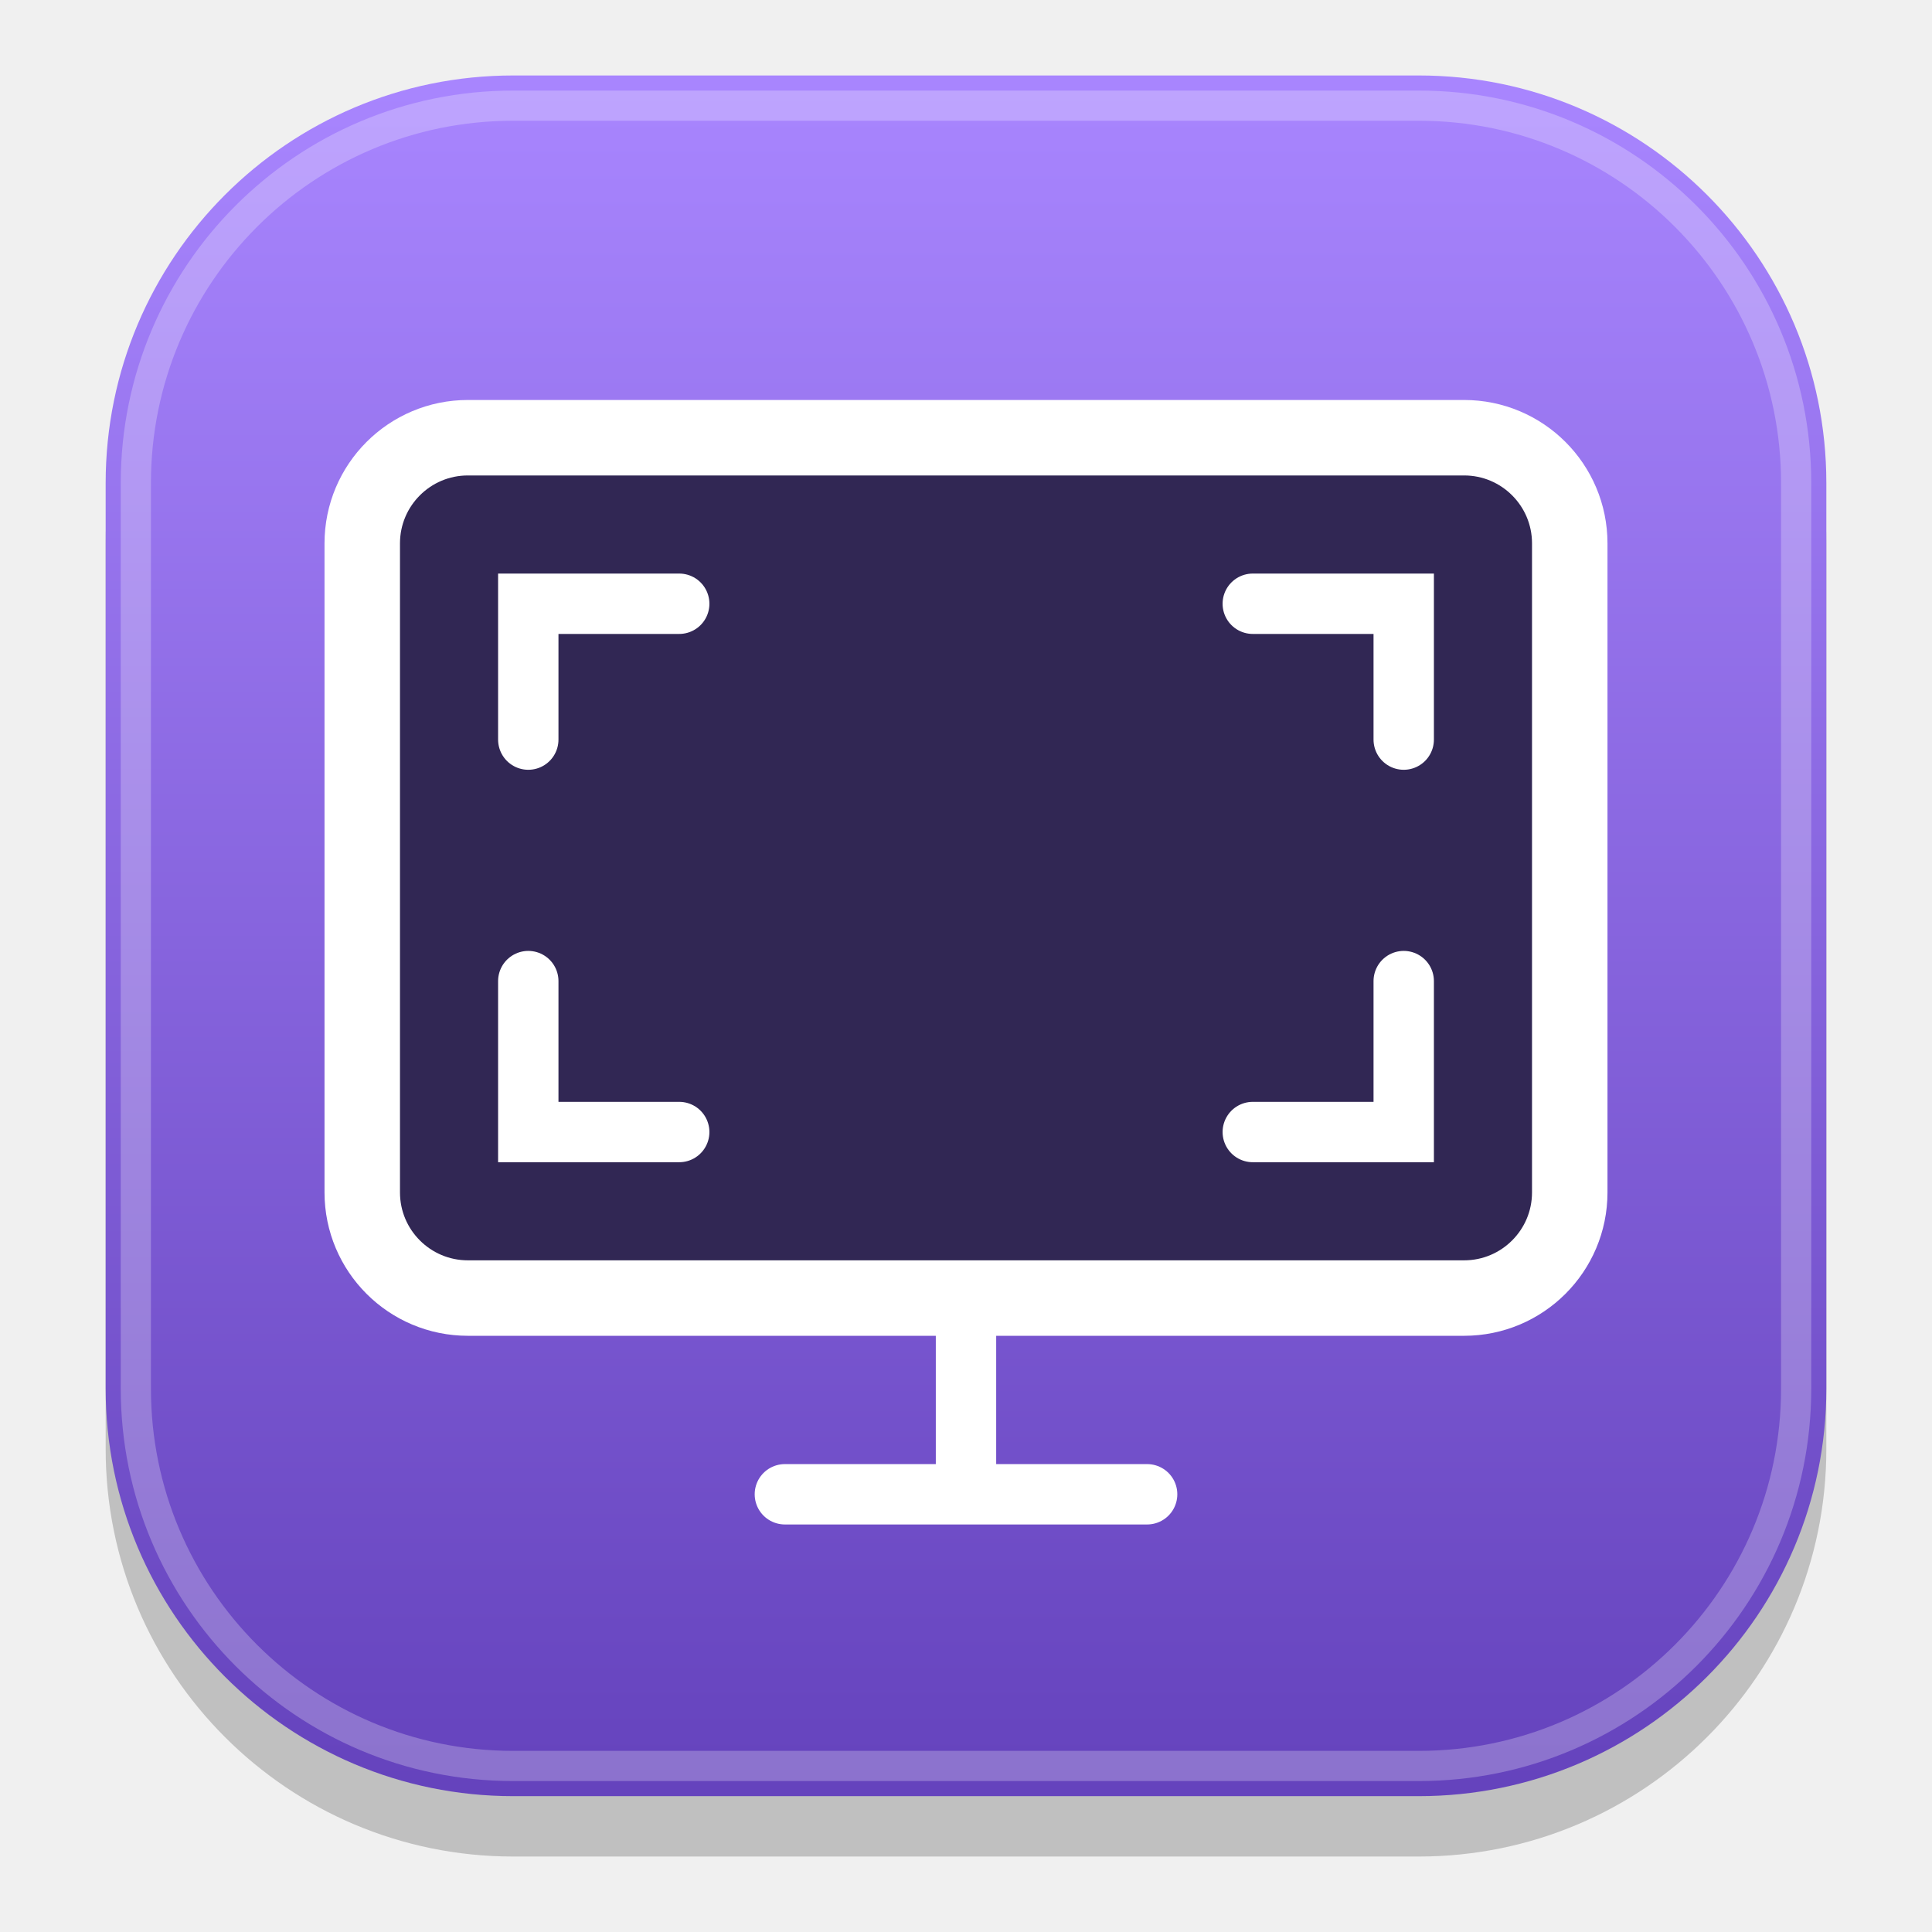
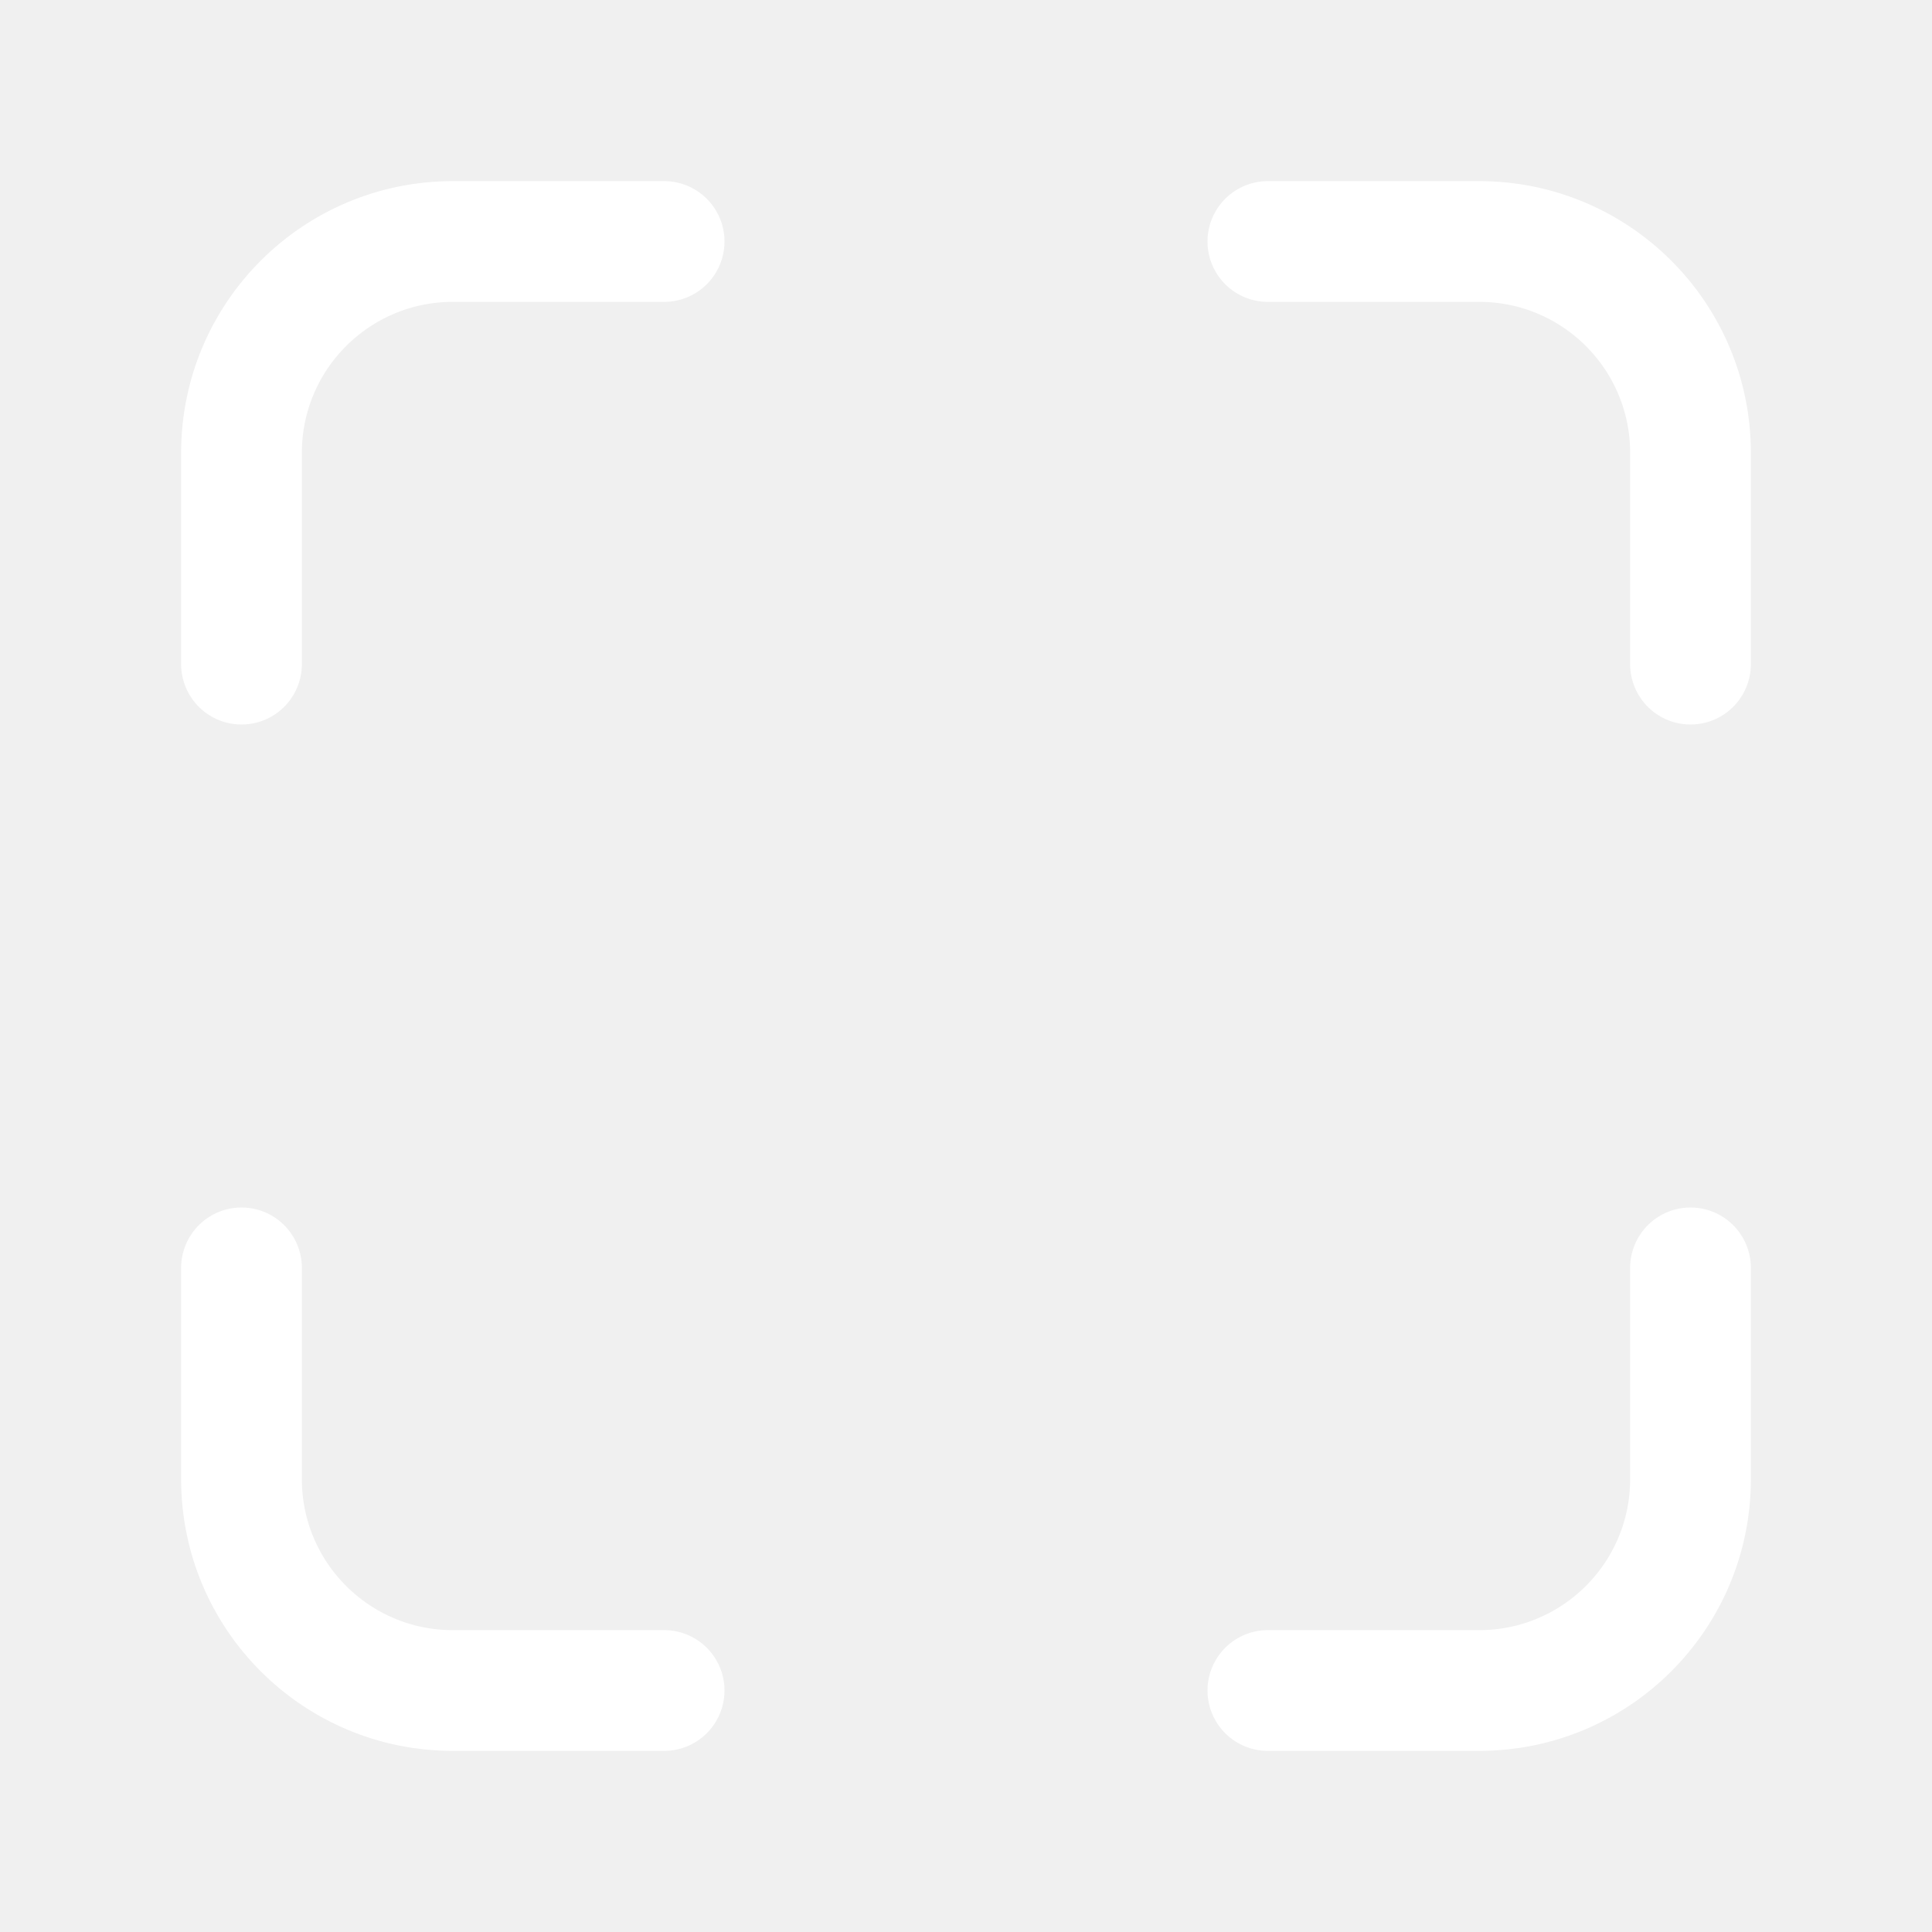
- <svg xmlns="http://www.w3.org/2000/svg" width="128" height="128" viewBox="0 0 128 128">
-   <defs>
-     <linearGradient id="bg" x2="0" y2="1">
-       <stop stop-color="#a986ff" />
-       <stop offset="1" stop-color="#6442bc" />
-     </linearGradient>
-   </defs>
-   <rect x="7" y="9" width="114" height="114" rx="27" fill="#000" opacity=".2" />
-   <rect x="7" y="5" width="114" height="114" rx="27" fill="url(#bg)" />
-   <rect x="9" y="7" width="110" height="110" rx="25" fill="none" stroke="#fff" stroke-opacity=".25" stroke-width="2" />
-   <rect x="24" y="29" width="80" height="57" rx="7" fill="#312754" stroke="white" stroke-width="5" />
-   <path d="M52 99h24M64 87v11M35 49V40h10M83 40h10v9M35 65v10h10M83 75h10V65" fill="none" stroke="white" stroke-width="4" stroke-linecap="round" />
+ <svg xmlns="http://www.w3.org/2000/svg" width="24" height="24" fill="#ffffff" viewBox="0 0 512 512">
+   <path d="M336,448h56a56,56,0,0,0,56-56V336" style="fill:none;stroke:#ffffff;stroke-linecap:round;stroke-linejoin:round;stroke-width:32px" />
+   <path d="M448,176V120a56,56,0,0,0-56-56H336" style="fill:none;stroke:#ffffff;stroke-linecap:round;stroke-linejoin:round;stroke-width:32px" />
+   <path d="M176,448H120a56,56,0,0,1-56-56V336" style="fill:none;stroke:#ffffff;stroke-linecap:round;stroke-linejoin:round;stroke-width:32px" />
+   <path d="M64,176V120a56,56,0,0,1,56-56h56" style="fill:none;stroke:#ffffff;stroke-linecap:round;stroke-linejoin:round;stroke-width:32px" />
</svg>
